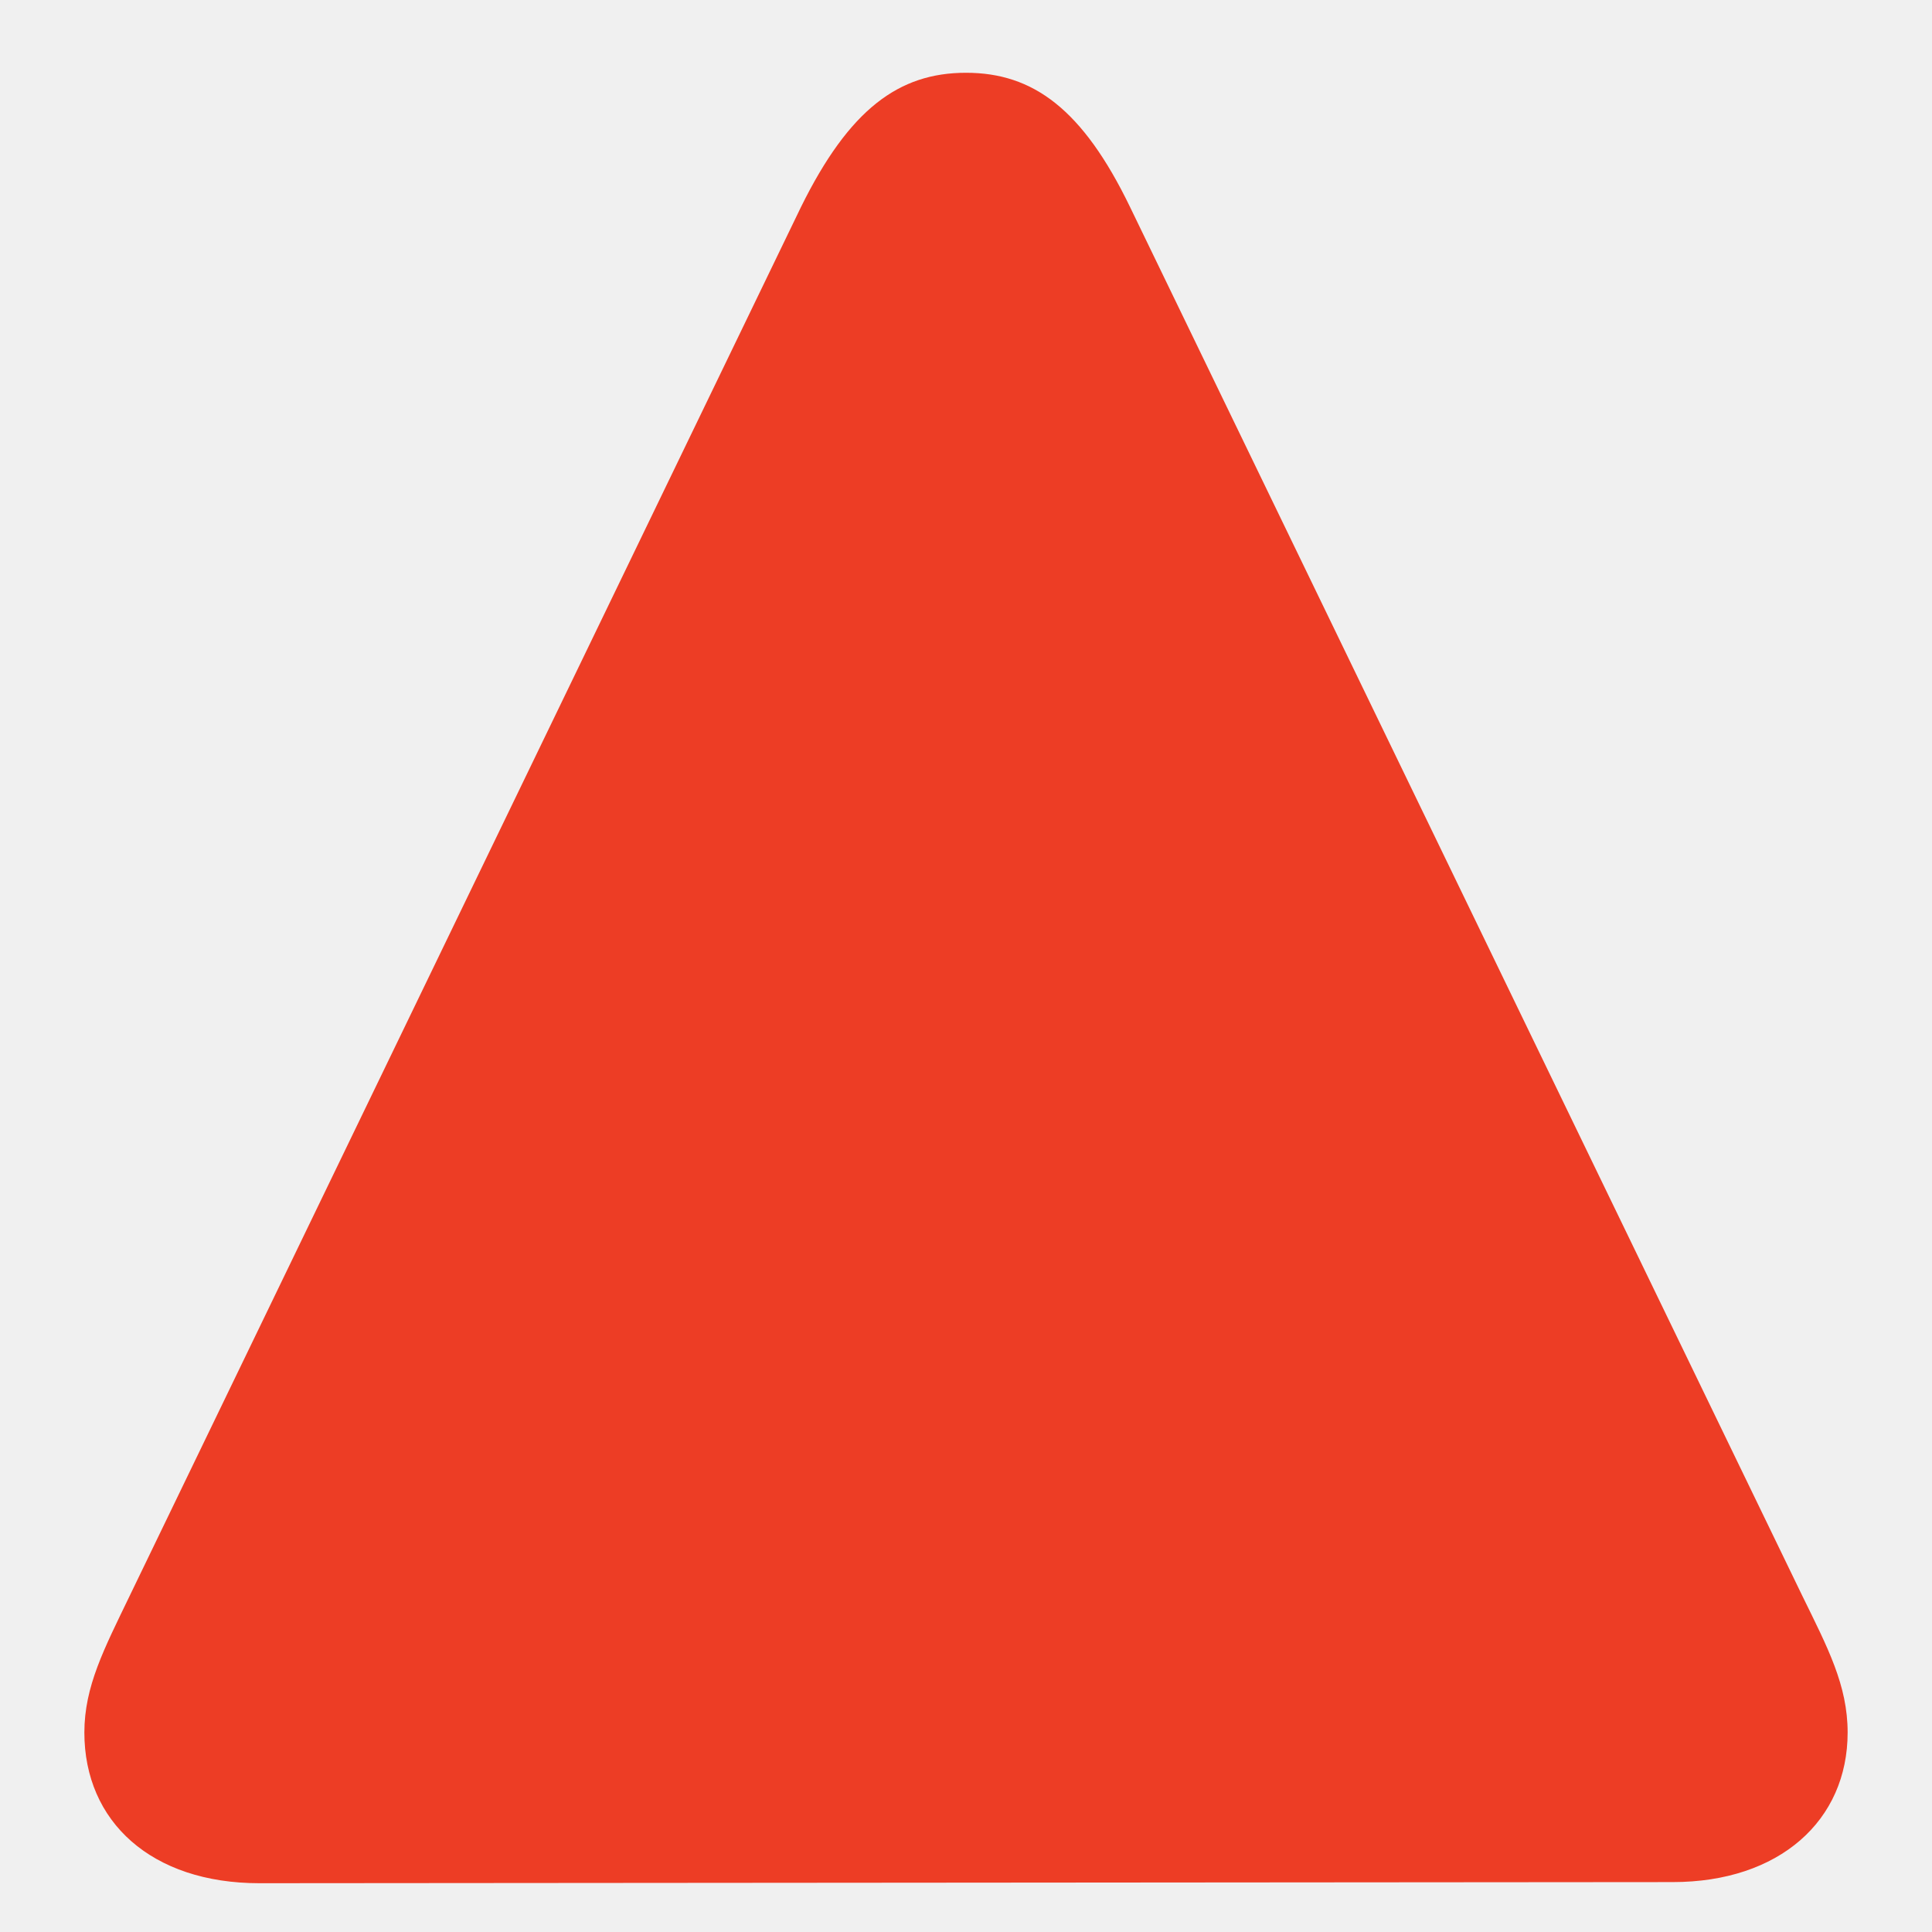
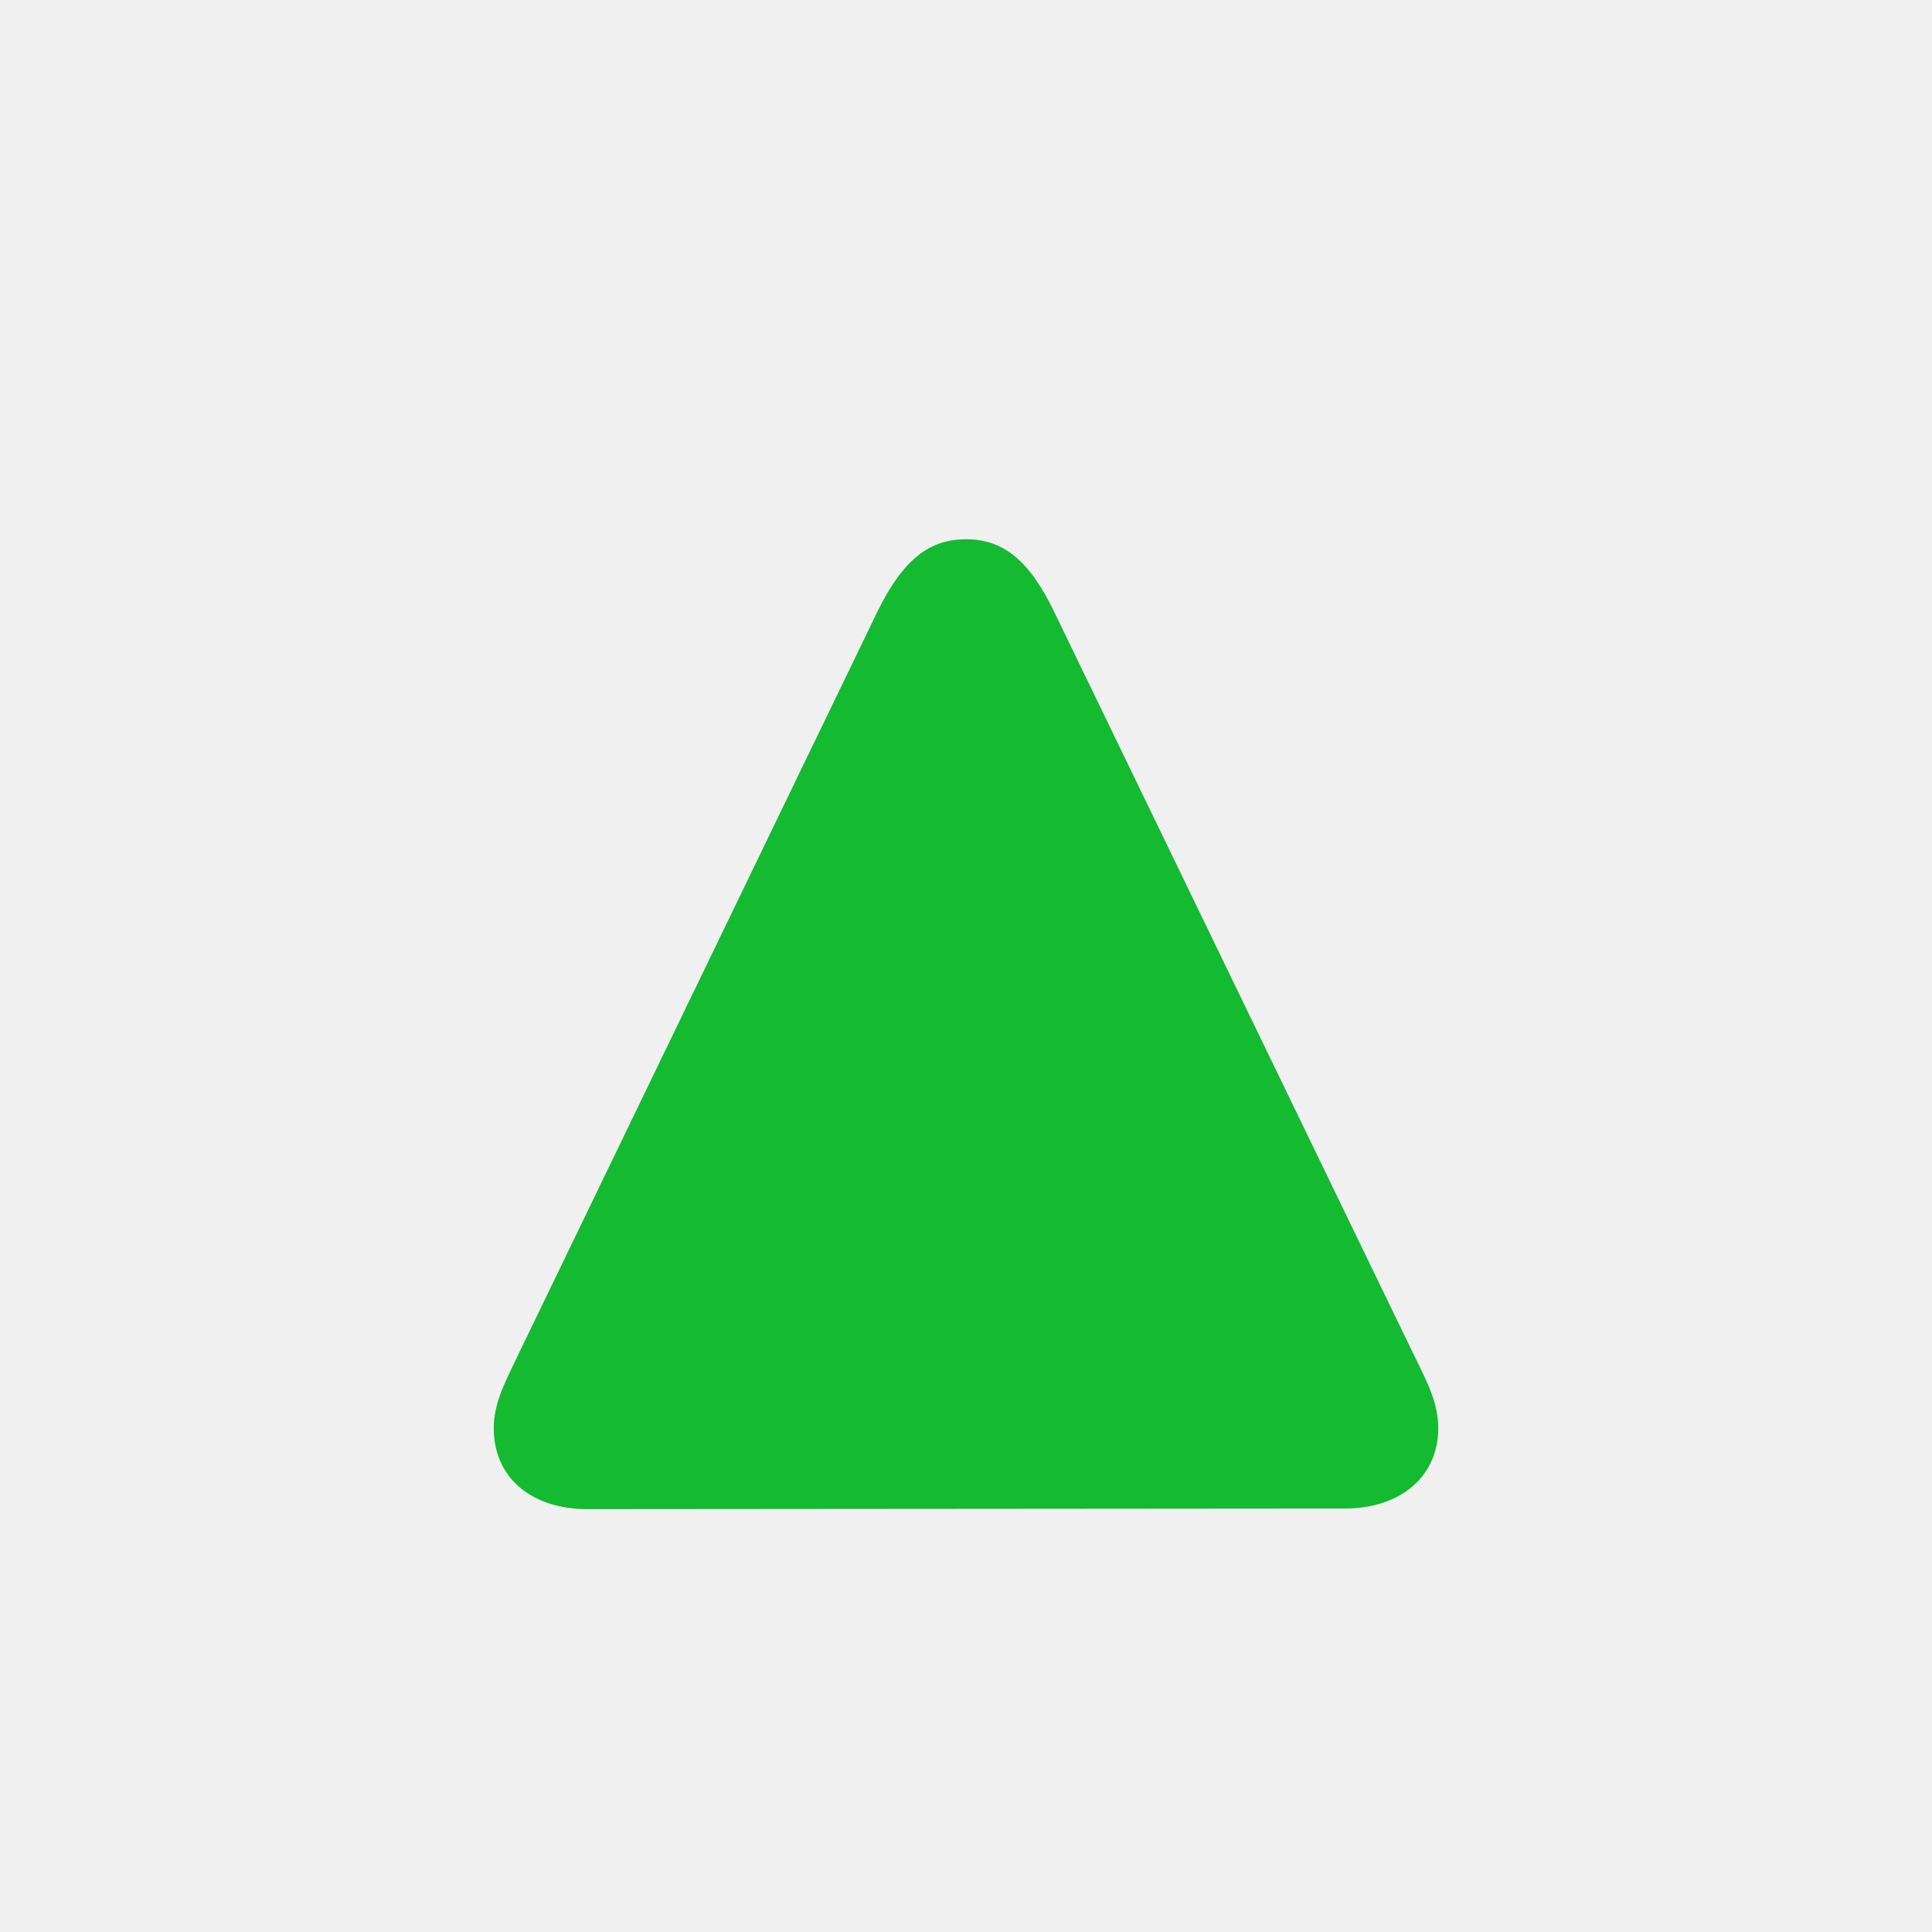
- <svg xmlns="http://www.w3.org/2000/svg" width="12" height="12" viewBox="0 0 12 12" fill="none">
-   <path d="M11.476 10.761C11.476 10.467 11.352 10.234 11.195 9.913L7.019 1.286C6.725 0.678 6.417 0.452 6 0.452C5.583 0.452 5.275 0.678 4.975 1.286L0.805 9.913C0.647 10.241 0.524 10.474 0.524 10.761C0.524 11.315 0.941 11.697 1.611 11.697L10.389 11.69C11.052 11.69 11.476 11.308 11.476 10.761Z" fill="#ED3D25" />
+ <svg xmlns="http://www.w3.org/2000/svg" width="16" height="16" viewBox="0 0 16 16" fill="none">
+   <g clip-path="url(#clip0_587_15547)">
+     <path d="M11.911 11.829C11.911 11.619 11.823 11.453 11.711 11.224L8.728 5.062C8.518 4.627 8.298 4.466 8 4.466C7.702 4.466 7.482 4.627 7.268 5.062L4.289 11.224C4.177 11.458 4.089 11.624 4.089 11.829C4.089 12.225 4.387 12.498 4.865 12.498L11.135 12.493C11.608 12.493 11.911 12.22 11.911 11.829Z" fill="#14BA30" />
+   </g>
+   <defs>
+     <clipPath id="clip0_587_15547">
+       <rect width="16" height="16" fill="white" />
+     </clipPath>
+   </defs>
</svg>
